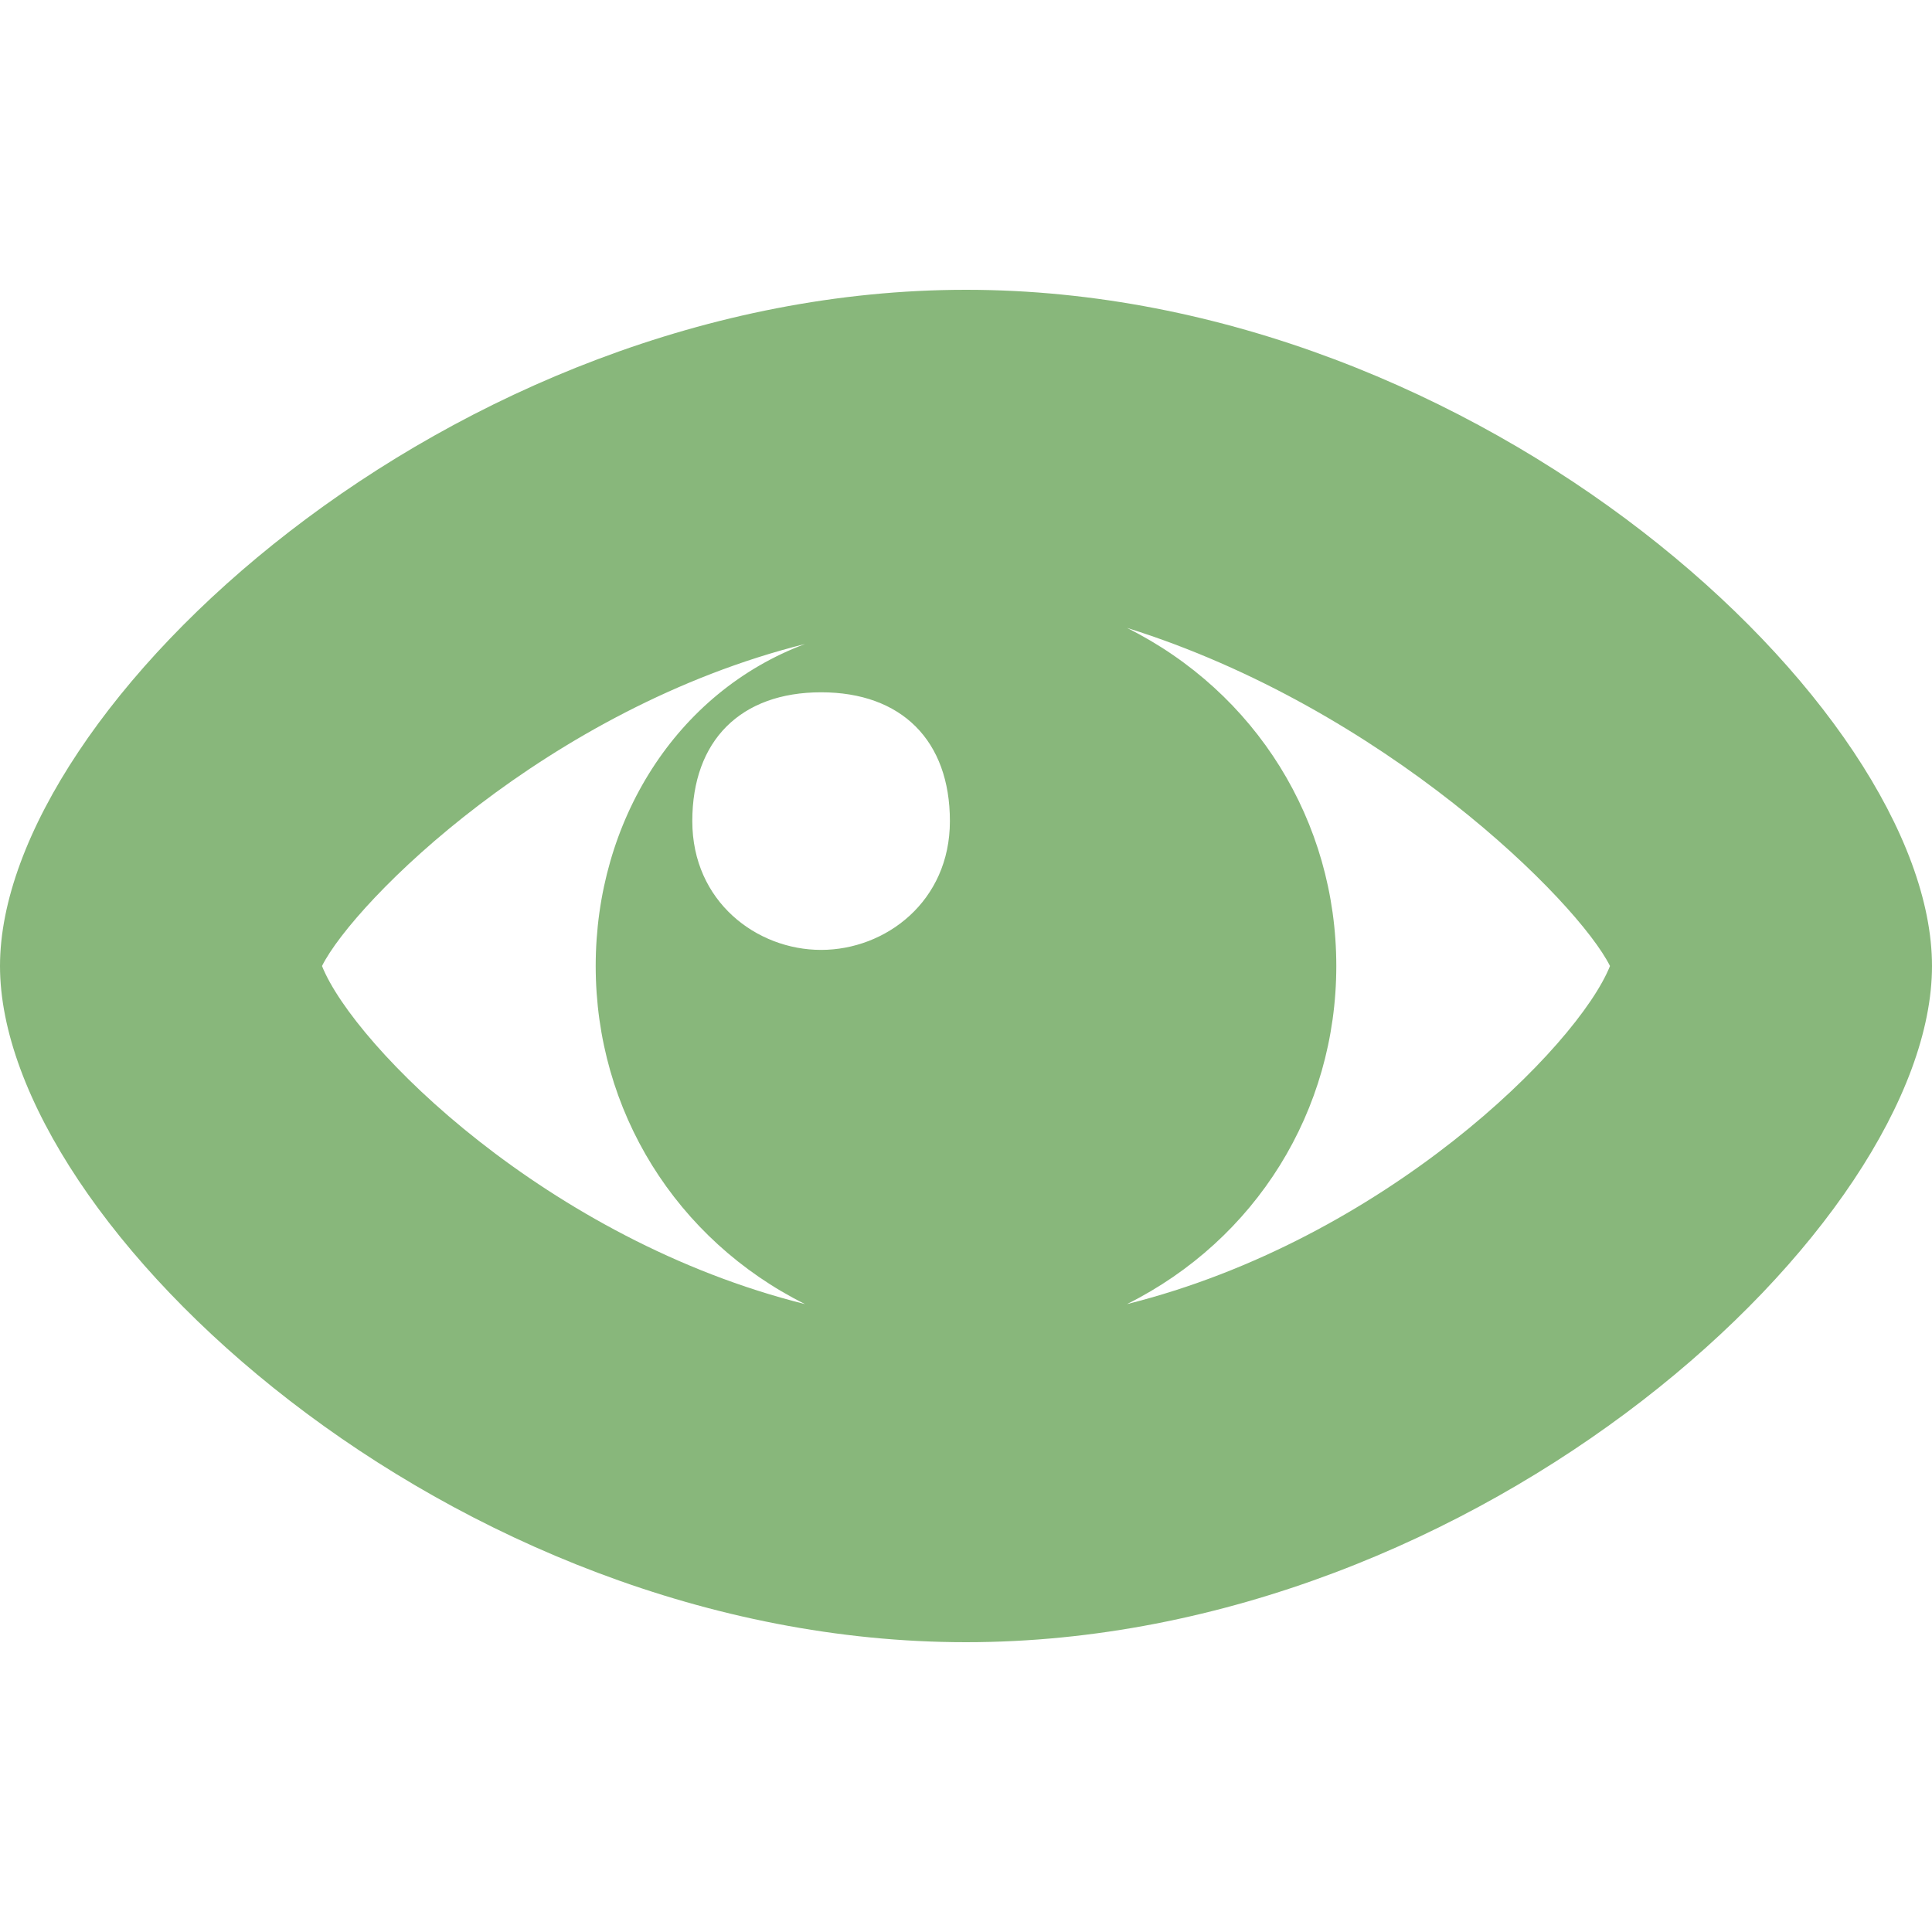
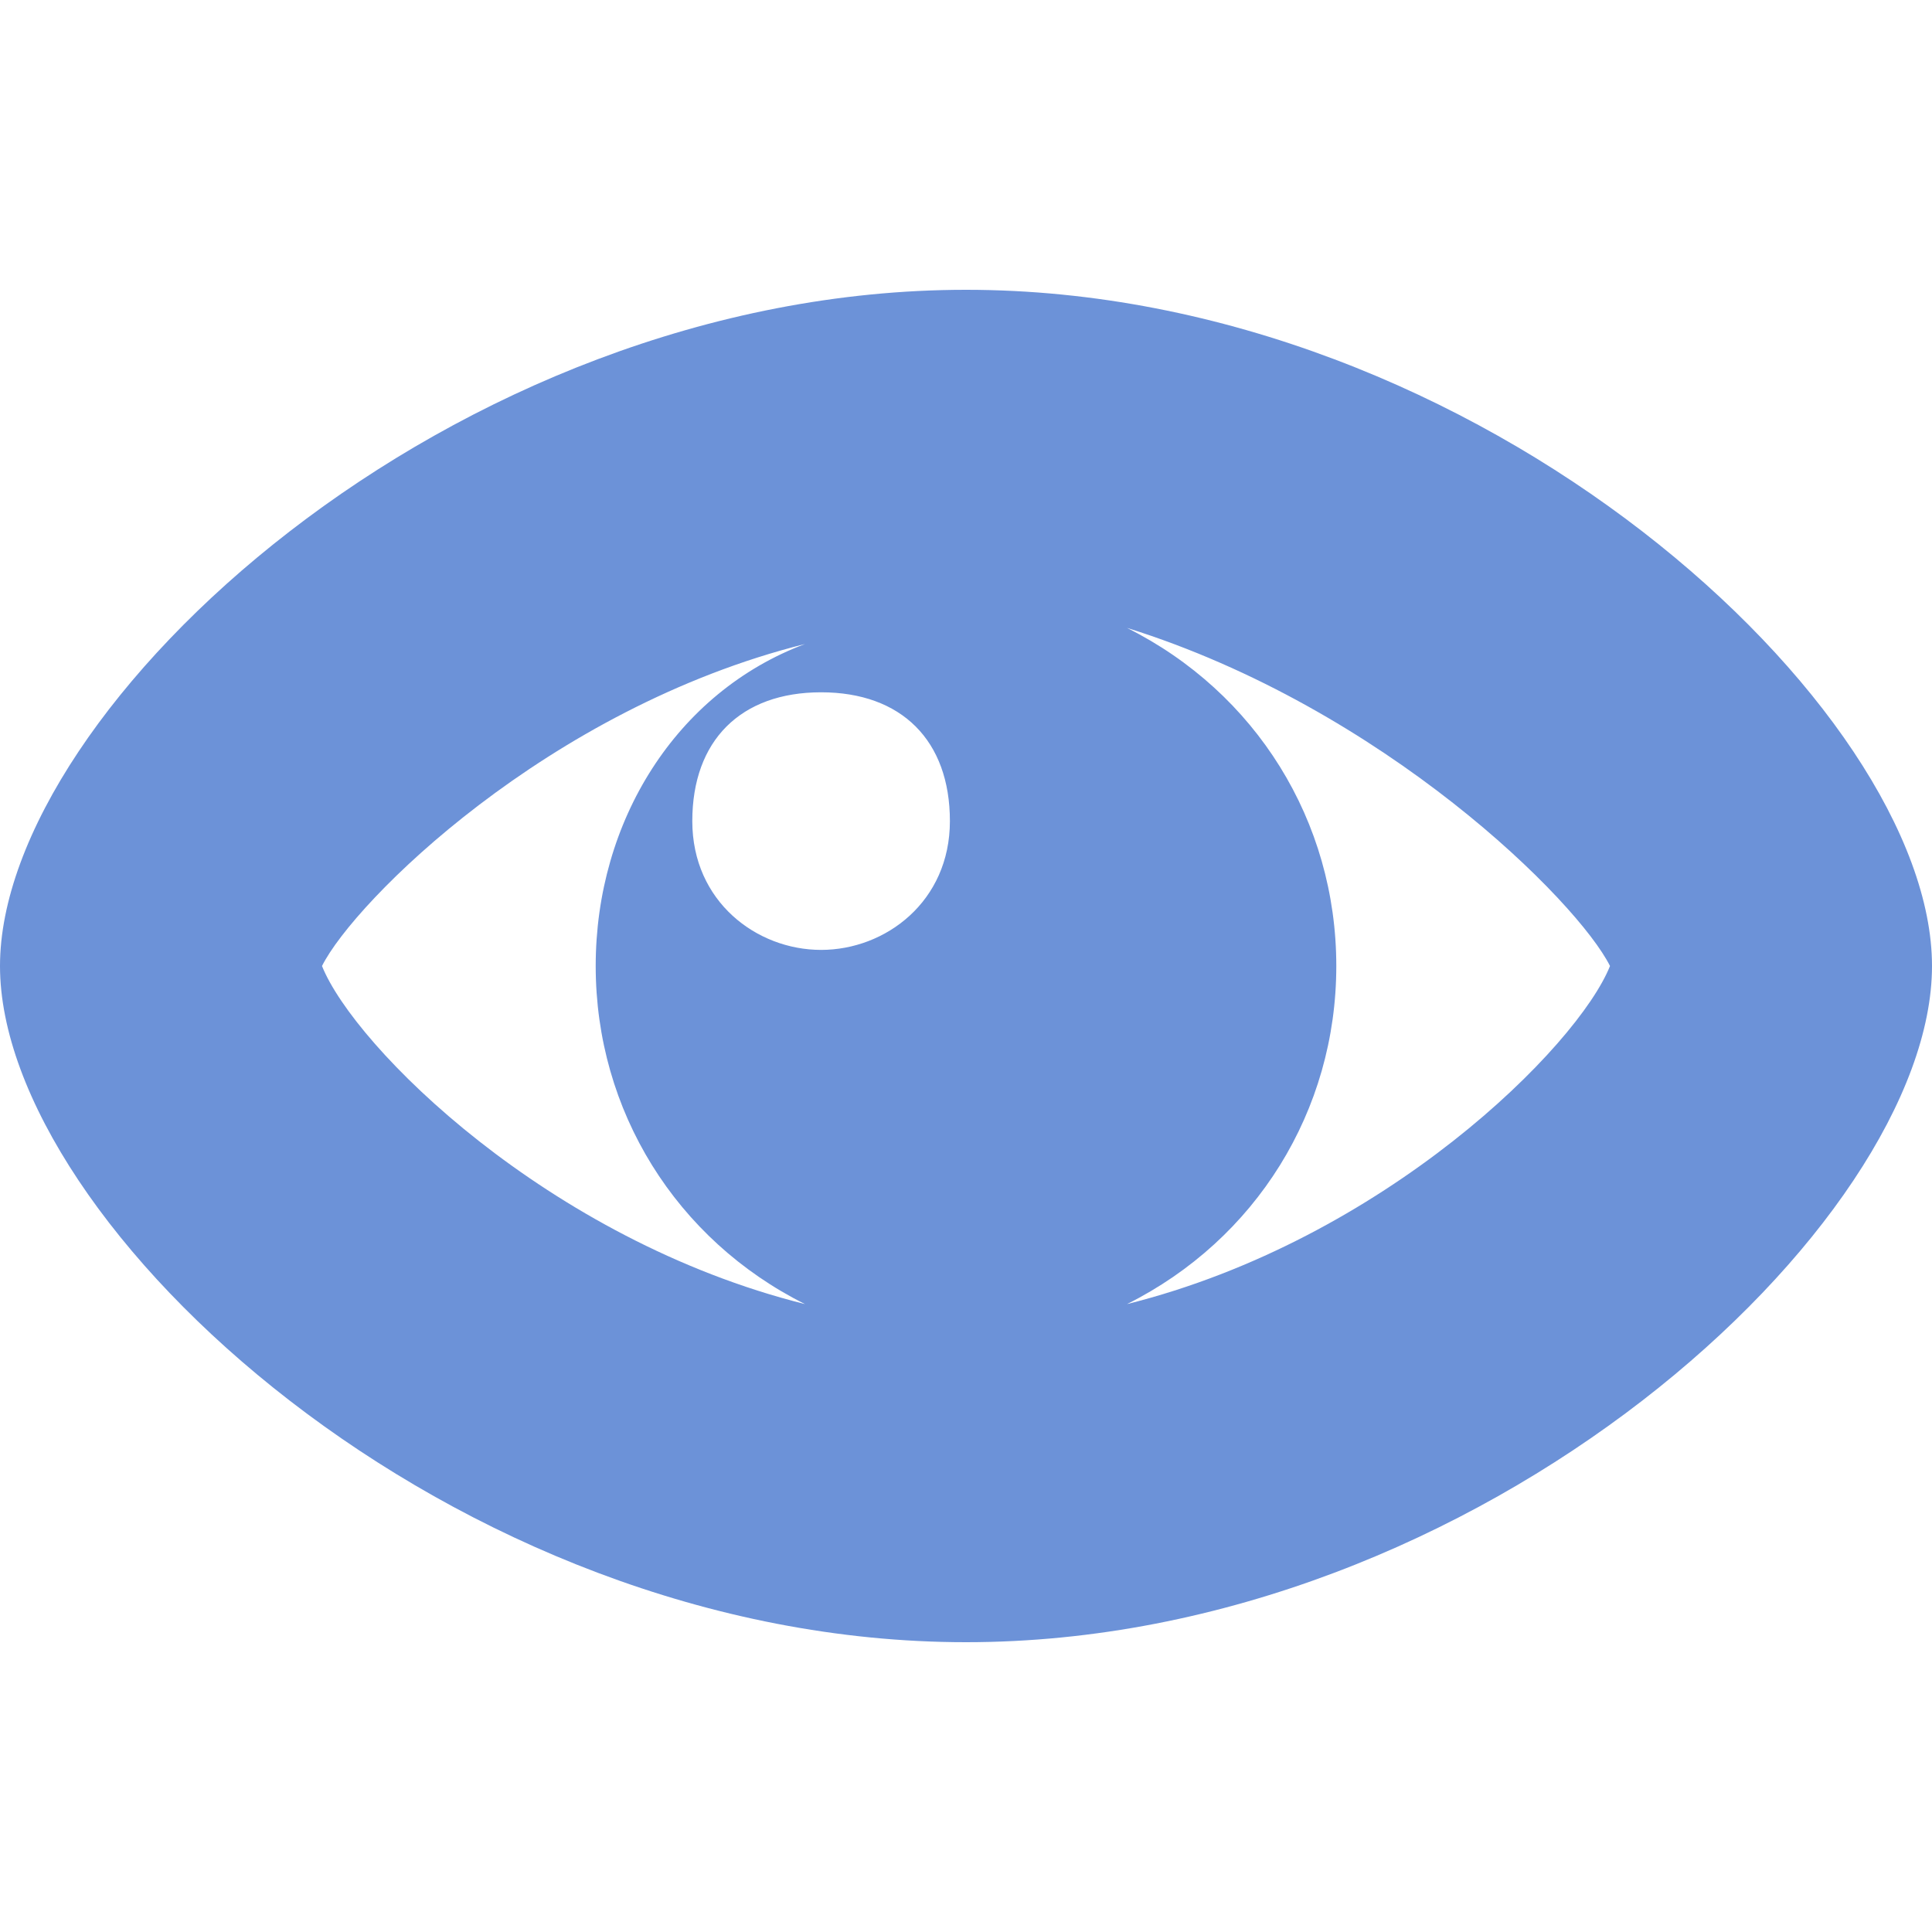
<svg xmlns="http://www.w3.org/2000/svg" width="12" height="12" viewBox="0 -1.8 12 12" preserveAspectRatio="xMinYMid meet" overflow="visible" enable-background="new 0 -1.8 12 12">
-   <path d="M6 0c-3.2 0-6 2.6-6 4.2s2.8 4.2 6 4.2 6-2.6 6-4.2-2.8-4.2-6-4.2zm-4 4.2c.2-.4 1.4-1.6 3-2-.8.3-1.3 1.1-1.3 2 0 .9.5 1.7 1.3 2.1-1.6-.4-2.8-1.6-3-2.1zm3.1-.1c-.4 0-.8-.3-.8-.8s.3-.8.8-.8.8.3.8.8-.4.8-.8.8zm1.9 2.2c.8-.4 1.3-1.2 1.3-2.1 0-.9-.5-1.7-1.3-2.1 1.6.5 2.8 1.7 3 2.1-.2.5-1.4 1.7-3 2.1z" fill="#88b77b" />
+   <path d="M6 0c-3.2 0-6 2.6-6 4.2s2.8 4.2 6 4.2 6-2.6 6-4.2-2.8-4.2-6-4.2zm-4 4.2c.2-.4 1.4-1.6 3-2-.8.3-1.3 1.1-1.3 2 0 .9.5 1.7 1.3 2.1-1.6-.4-2.8-1.6-3-2.1zm3.1-.1c-.4 0-.8-.3-.8-.8s.3-.8.8-.8.8.3.8.8-.4.8-.8.8zm1.9 2.2c.8-.4 1.3-1.2 1.3-2.1 0-.9-.5-1.7-1.3-2.1 1.6.5 2.8 1.7 3 2.1-.2.5-1.4 1.7-3 2.1z" fill="#6c92d8" />
</svg>
